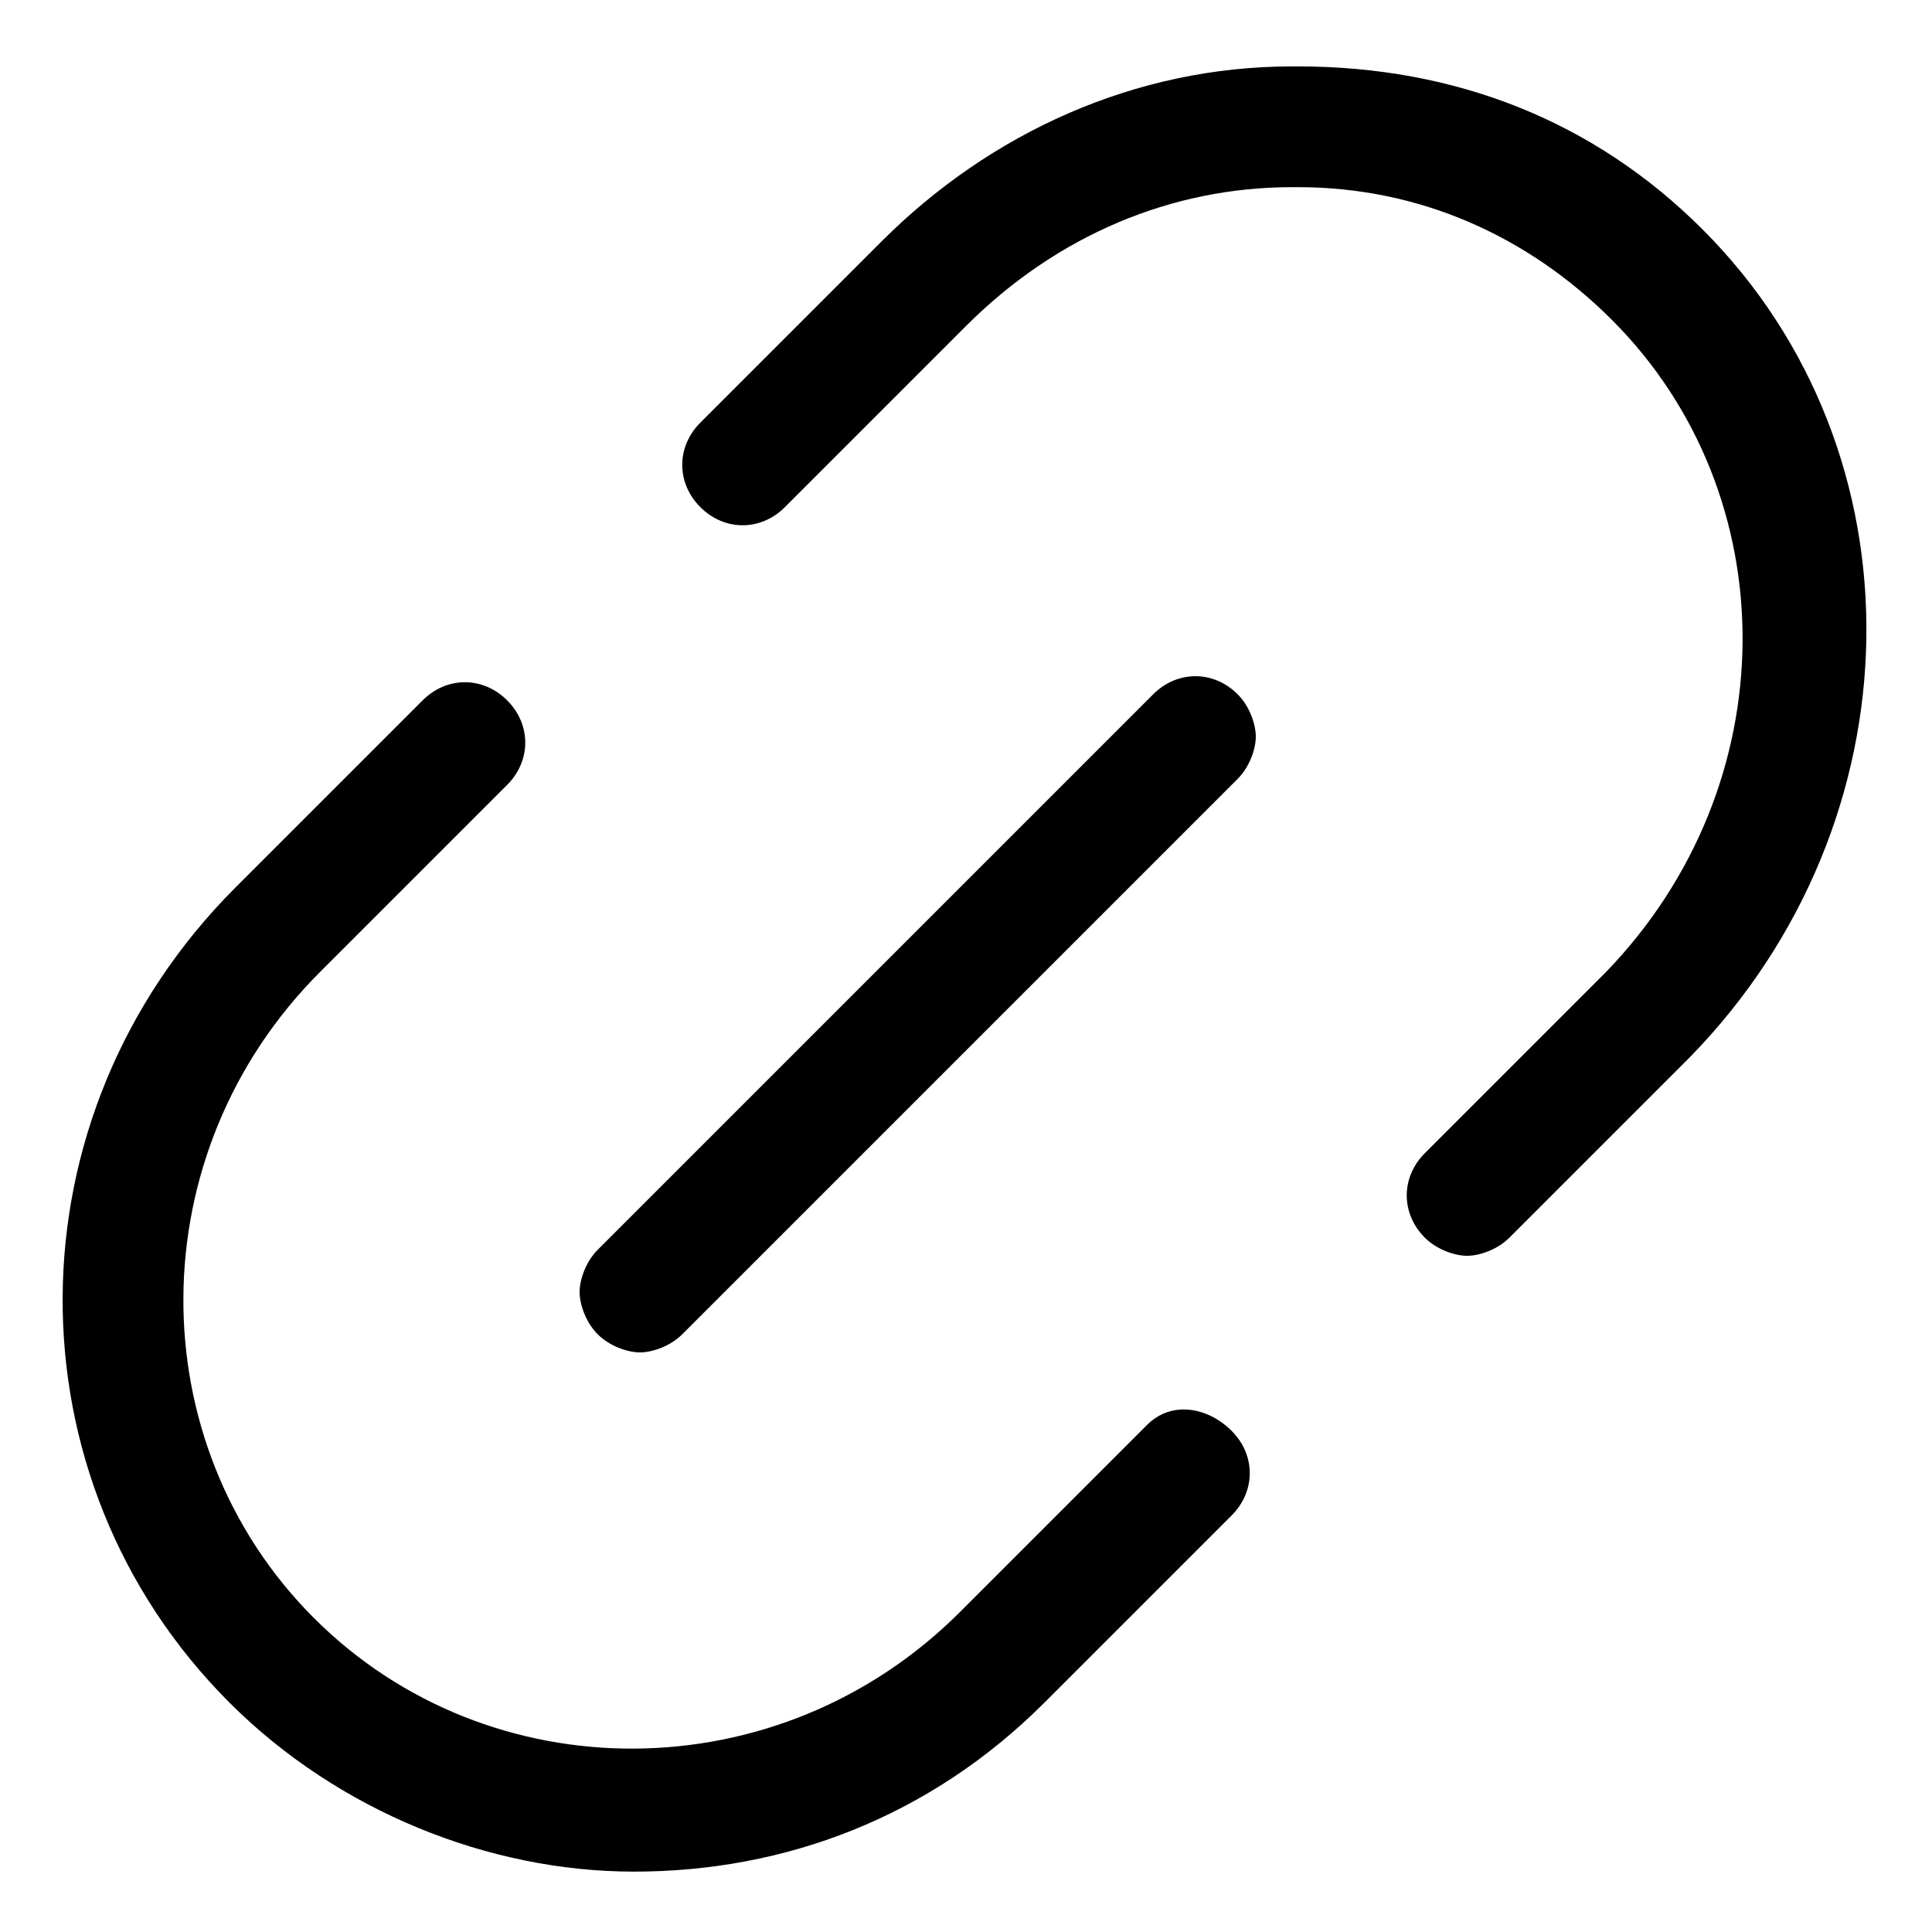
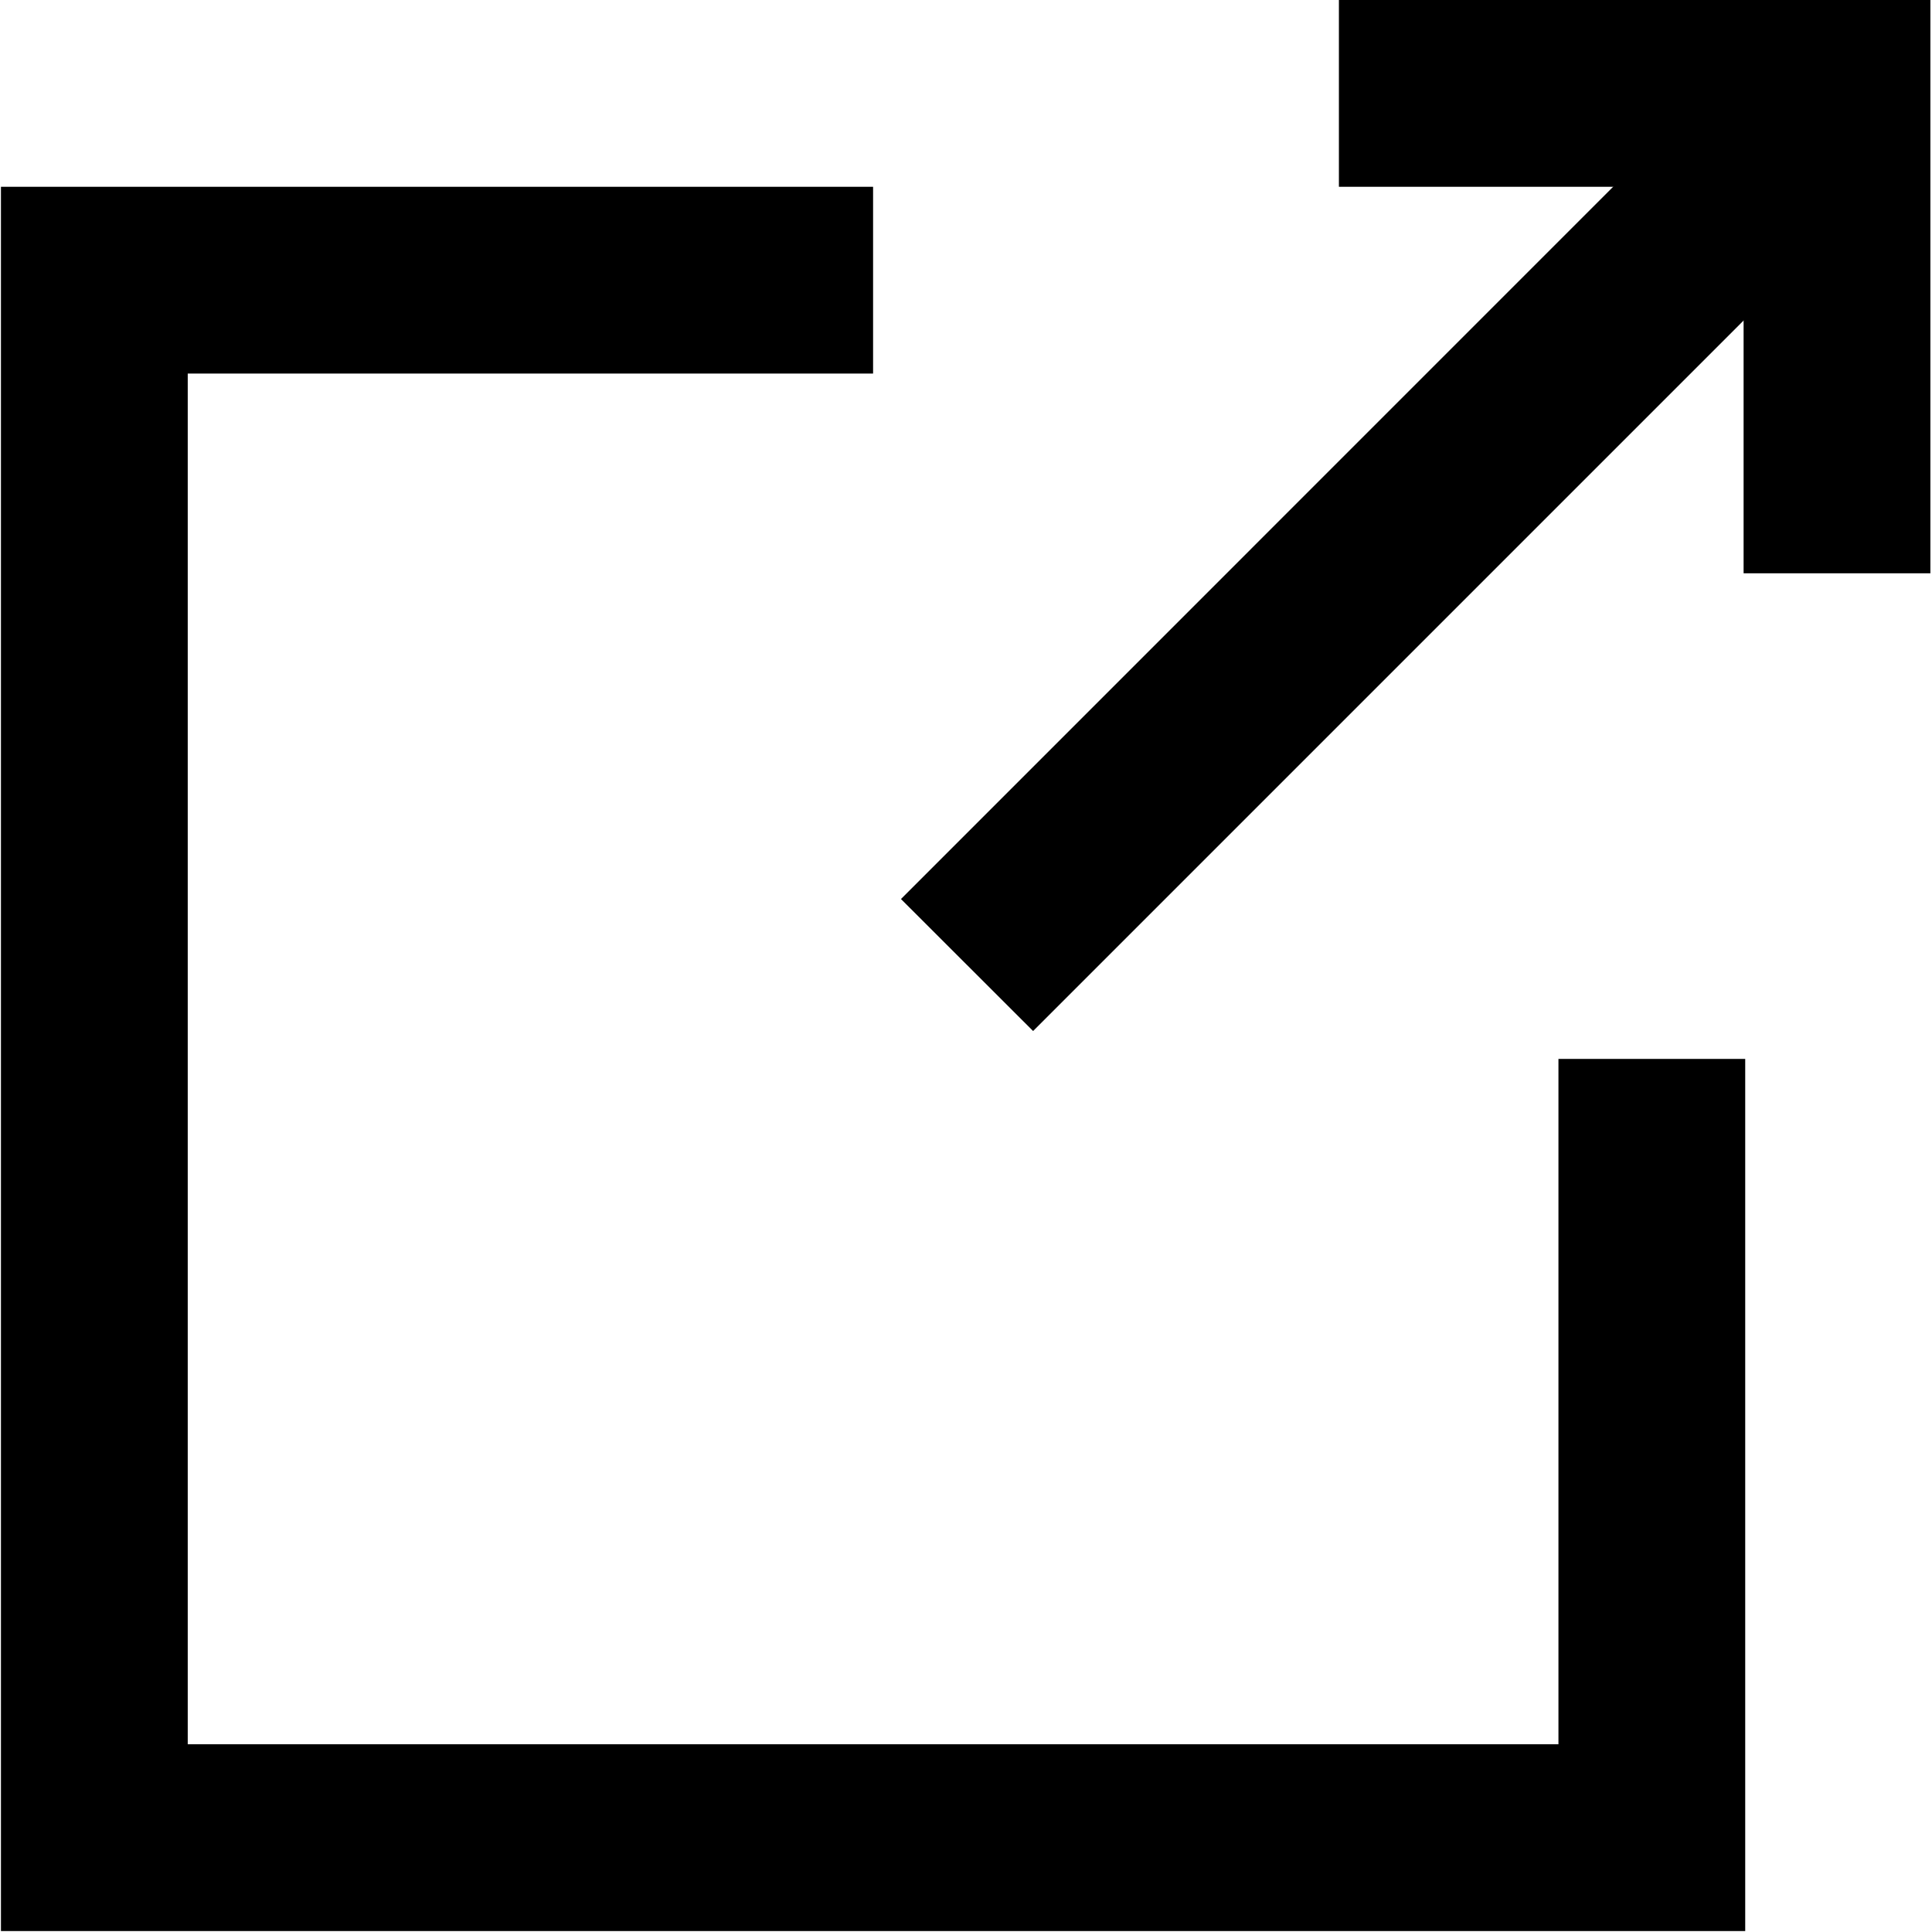
- <svg xmlns="http://www.w3.org/2000/svg" class="icon" viewBox="0 0 1024 1024" width="200" height="200">
-   <path d="M611.2 368 316.8 662.4c-6.4 6.4-9.6 16-9.6 22.4s3.2 16 9.6 22.4 16 9.6 22.4 9.6 16-3.2 22.4-9.6L656 412.8c6.4-6.4 9.6-16 9.6-22.4s-3.2-16-9.6-22.4c-12.8-12.8-32-12.8-44.8 0z" />
-   <path d="m608 755.2-99.2 99.2c-96 96-249.6 96-342.4 3.2-92.8-92.8-92.8-246.4 3.2-342.4l99.2-99.2c12.8-12.8 12.8-32 0-44.8s-32-12.8-44.8 0l-99.2 99.2C3.2 592 3.2 784 121.6 902.4 179.2 960 259.2 992 336 992c80 0 156.8-28.8 217.6-89.6l99.2-99.2c12.8-12.8 12.8-32 0-44.8s-32-16-44.8-3.2zm294.4-633.6C844.8 64 771.2 35.2 688 35.2h-3.2c-83.2 0-160 35.2-217.6 92.8l-96 96c-12.8 12.8-12.8 32 0 44.8s32 12.8 44.8 0l96-96c48-48 108.8-73.6 172.8-73.6h3.2c64 0 121.6 25.6 166.4 70.4 92.8 92.8 92.8 246.4-3.2 345.6l-96 96c-12.8 12.8-12.8 32 0 44.8 6.4 6.4 16 9.6 22.4 9.6s16-3.2 22.4-9.6l96-96c121.6-124.8 124.8-320 6.4-438.4z" />
+ <svg xmlns="http://www.w3.org/2000/svg" width="128" height="128">
+   <path d="M115.625 127.937H.063V12.375h57.781v12.374H12.438v90.813h90.813V70.156h12.374z" />
+   <path d="M116.426 2.821l8.753 8.753-56.734 56.734-8.753-8.745z" />
+   <path d="M127.893 37.982h-12.375V12.375H88.706V0h39.187z" />
</svg>
